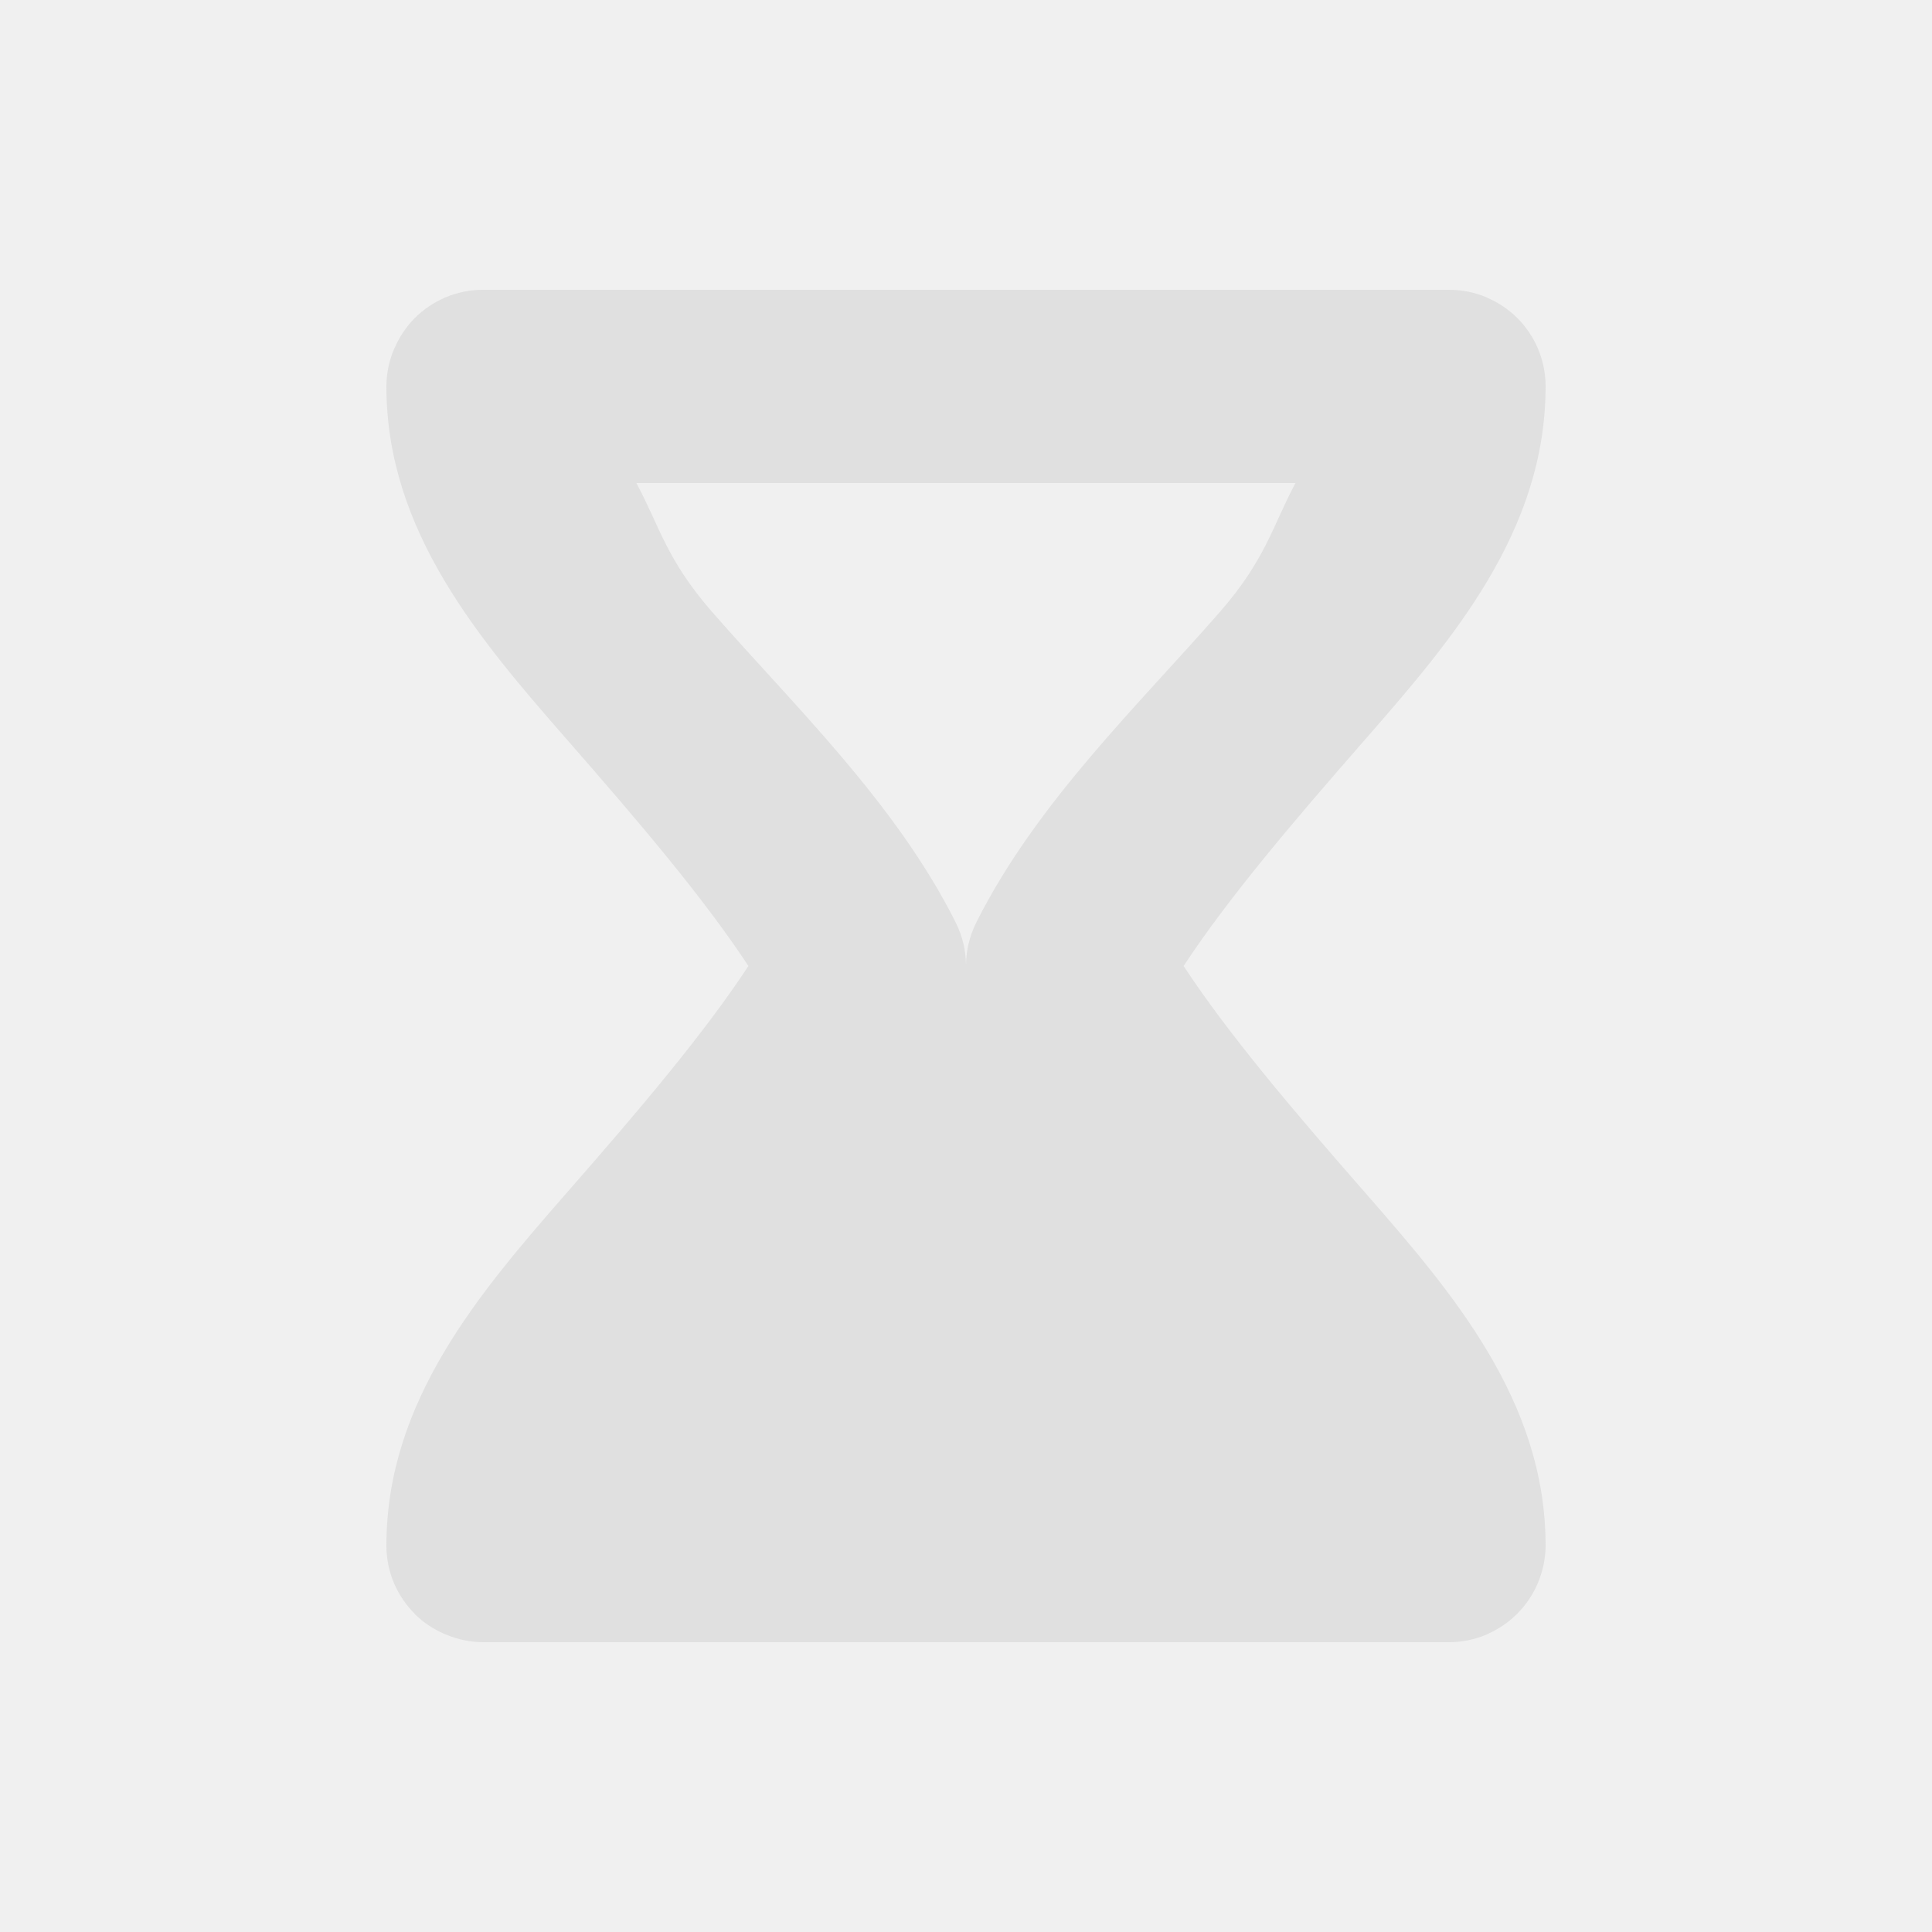
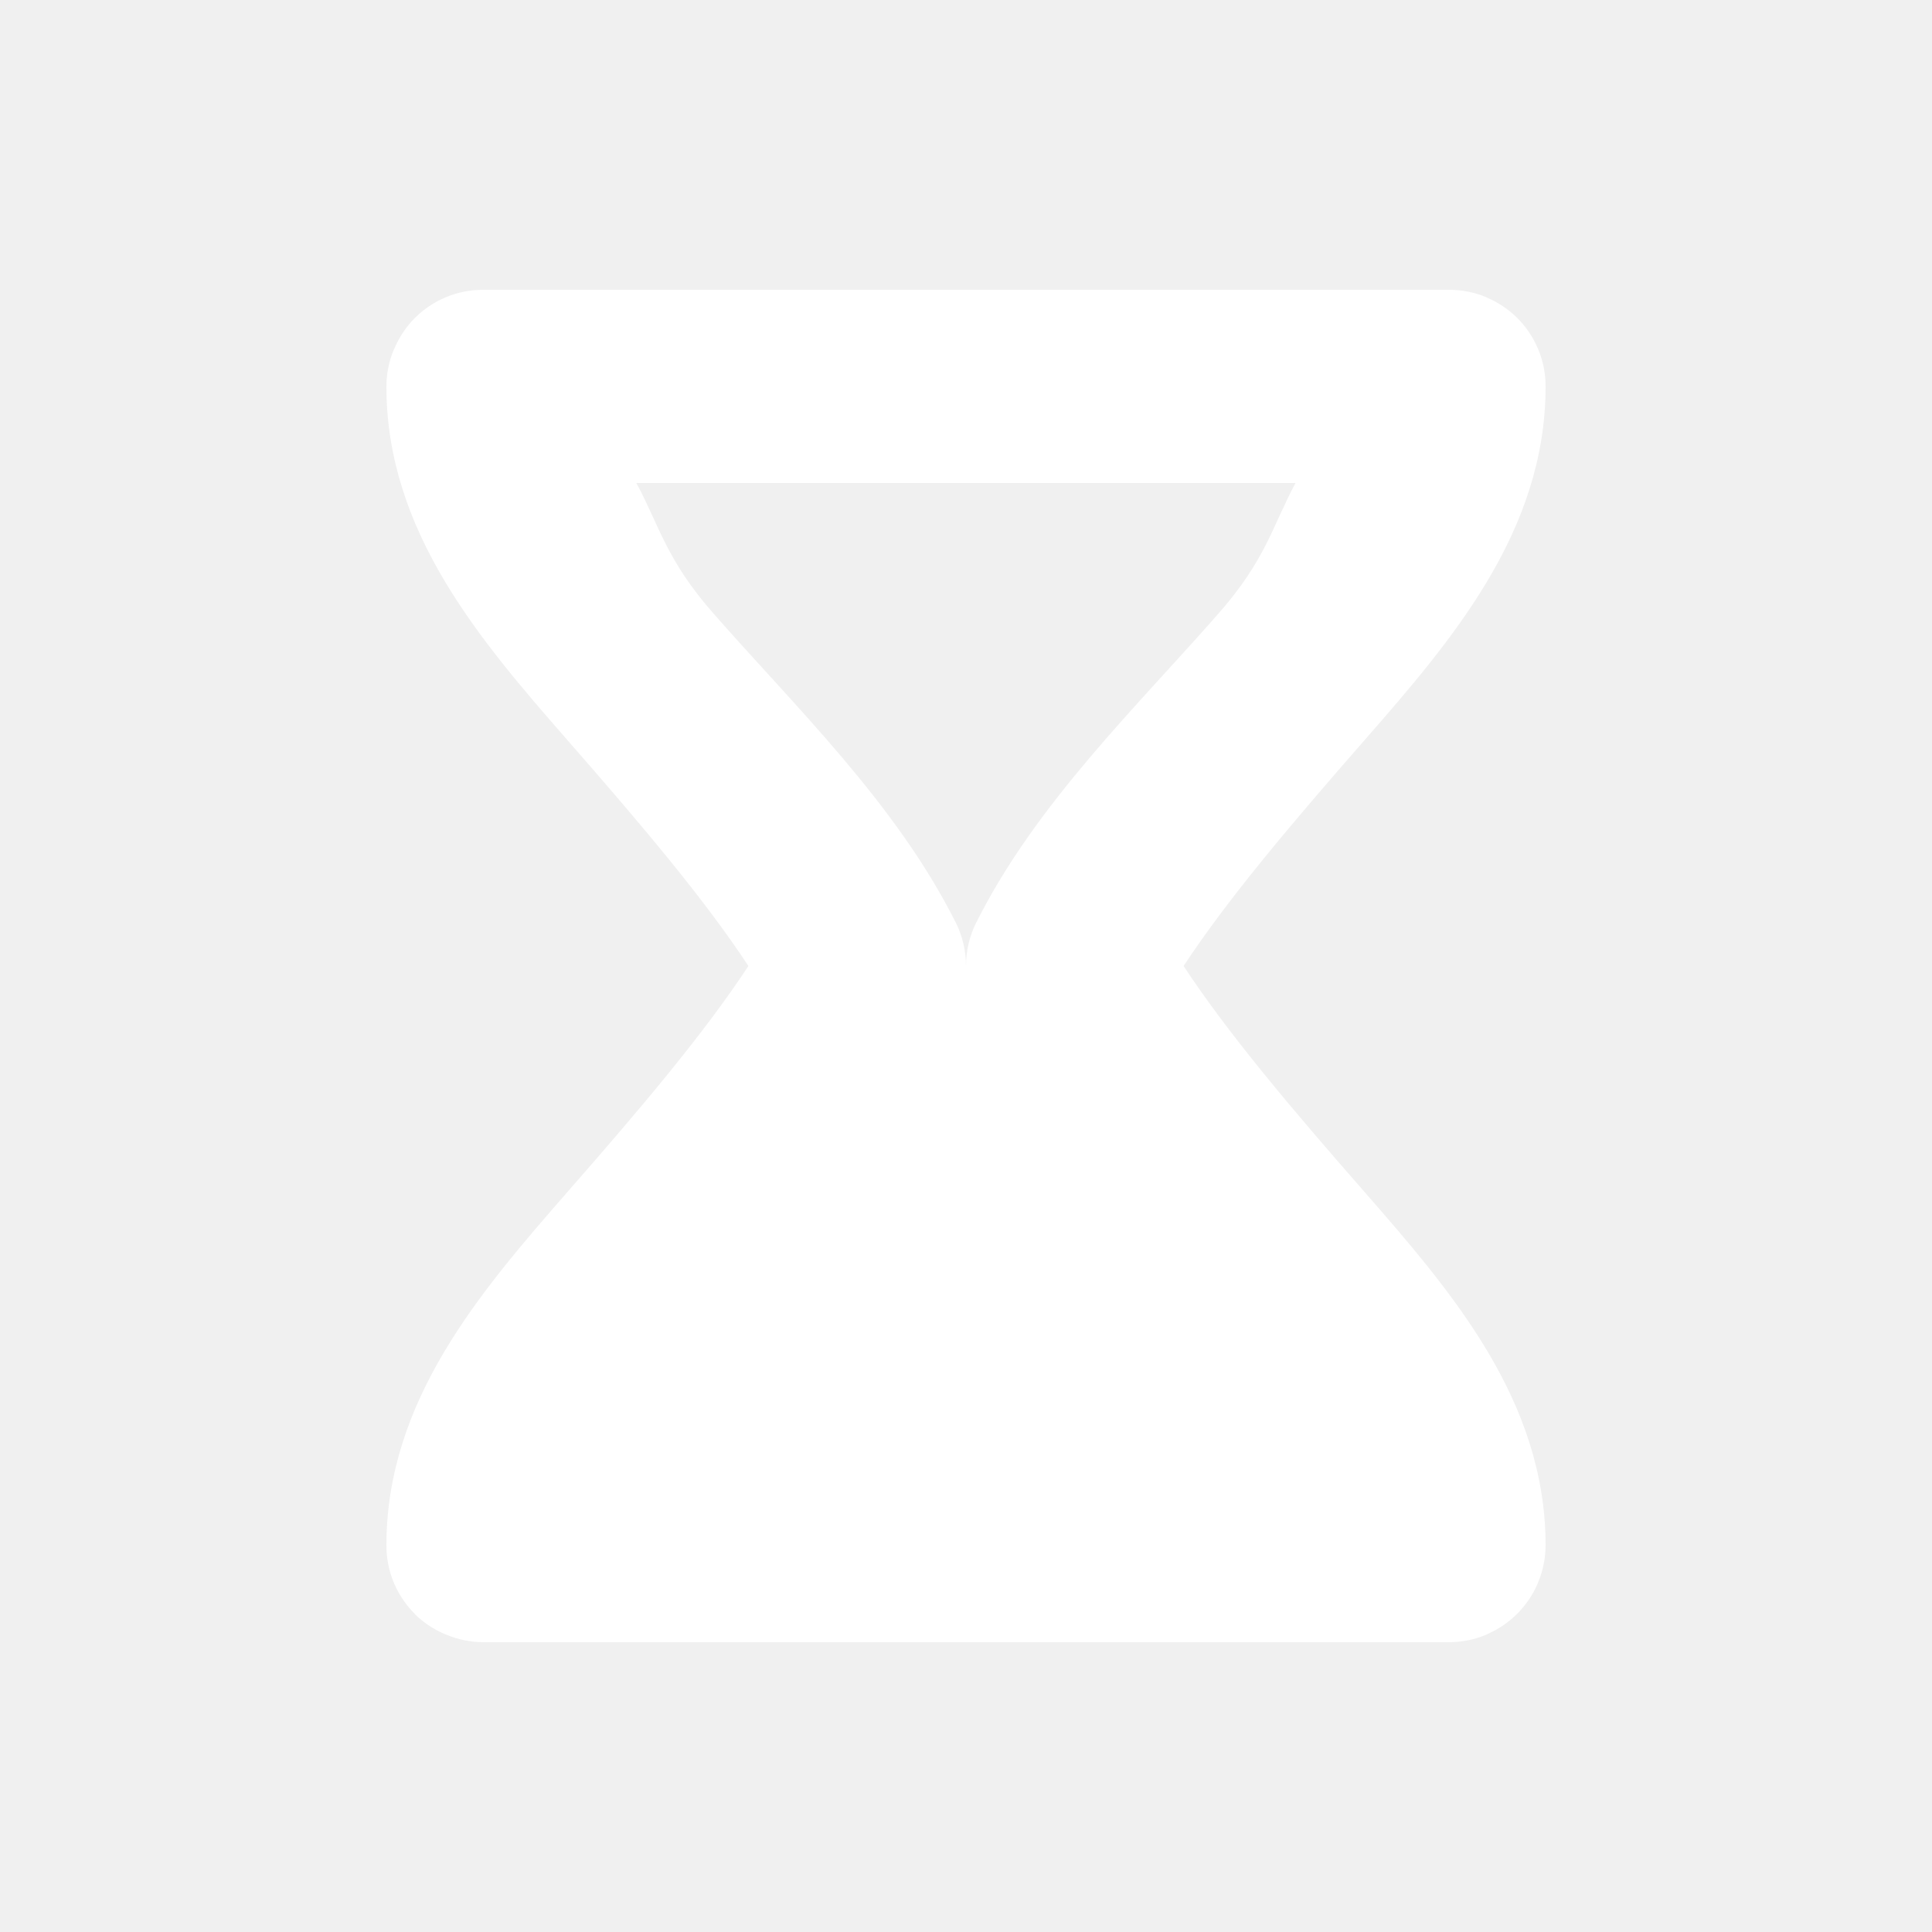
<svg xmlns="http://www.w3.org/2000/svg" height="16" viewBox="0 0 16 16" width="16" version="1.1" id="svg1">
  <defs id="defs1" />
-   <path d="m 4,2.4 a 0.8,0.8 0 0 0 -0.309,0.062 0.8,0.8 0 0 0 -0.002,0 c -0.002,7.637e-4 -0.003,0.002 -0.005,0.003 A 0.8,0.8 0 0 0 3.436,2.633 c -0.001,0.001 -0.002,0.002 -0.003,0.003 A 0.8,0.8 0 0 0 3.269,2.88 c -0.002,0.005 -0.006,0.01 -0.008,0.016 A 0.8,0.8 0 0 0 3.2,3.2 C 3.2,4.4 3.974,5.3 4.698,6.128 5.307,6.824 5.831,7.442 6.198,8 5.831,8.558 5.307,9.178 4.698,9.873 3.974,10.702 3.2,11.6 3.2,12.8 a 0.8,0.8 0 0 0 0.063,0.311 v 0.002 c 7.434e-4,0.002 0.002,0.003 0.003,0.005 a 0.8,0.8 0 0 0 0.167,0.245 c 8.16e-4,8e-4 0.002,0.004 0.003,0.005 a 0.8,0.8 0 0 0 0.241,0.162 c 0.007,0.003 0.014,0.006 0.022,0.009 a 0.8,0.8 0 0 0 0.302,0.061 h 8 a 0.8,0.8 0 0 0 0.3,-0.059 c 0.008,-0.003 0.016,-0.007 0.023,-0.011 a 0.8,0.8 0 0 0 0.234,-0.159 c 0.004,-0.004 0.007,-0.007 0.011,-0.011 a 0.8,0.8 0 0 0 0.161,-0.236 c 0.003,-0.007 0.006,-0.014 0.009,-0.022 a 0.8,0.8 0 0 0 0.061,-0.302 c 0,-1.2 -0.774,-2.098 -1.498,-2.927 C 10.693,9.178 10.169,8.558 9.802,8 10.169,7.442 10.693,6.824 11.302,6.128 12.026,5.3 12.8,4.4 12.8,3.2 A 0.8,0.8 0 0 0 12.737,2.888 0.8,0.8 0 0 0 12.566,2.634 0.8,0.8 0 0 0 12.317,2.466 0.8,0.8 0 0 0 12.308,2.461 0.8,0.8 0 0 0 12,2.4 H 4 Z m 1.27,1.6 h 5.459 c -0.19,0.353 -0.244,0.631 -0.631,1.073 C 9.423,5.845 8.58,6.651 8.084,7.642 A 0.8,0.8 0 0 0 8,8 0.8,0.8 0 0 0 7.916,7.642 C 7.42,6.651 6.577,5.845 5.902,5.073 5.515,4.631 5.461,4.353 5.27,4 Z" fill="#e0e0e0" id="path1" style="stroke-width:0.8" />
+   <path d="m 4,2.4 a 0.8,0.8 0 0 0 -0.309,0.062 0.8,0.8 0 0 0 -0.002,0 c -0.002,7.637e-4 -0.003,0.002 -0.005,0.003 A 0.8,0.8 0 0 0 3.436,2.633 c -0.001,0.001 -0.002,0.002 -0.003,0.003 A 0.8,0.8 0 0 0 3.269,2.88 c -0.002,0.005 -0.006,0.01 -0.008,0.016 A 0.8,0.8 0 0 0 3.2,3.2 C 3.2,4.4 3.974,5.3 4.698,6.128 5.307,6.824 5.831,7.442 6.198,8 5.831,8.558 5.307,9.178 4.698,9.873 3.974,10.702 3.2,11.6 3.2,12.8 a 0.8,0.8 0 0 0 0.063,0.311 v 0.002 c 7.434e-4,0.002 0.002,0.003 0.003,0.005 a 0.8,0.8 0 0 0 0.167,0.245 c 8.16e-4,8e-4 0.002,0.004 0.003,0.005 a 0.8,0.8 0 0 0 0.241,0.162 c 0.007,0.003 0.014,0.006 0.022,0.009 a 0.8,0.8 0 0 0 0.302,0.061 h 8 a 0.8,0.8 0 0 0 0.3,-0.059 c 0.008,-0.003 0.016,-0.007 0.023,-0.011 a 0.8,0.8 0 0 0 0.234,-0.159 c 0.004,-0.004 0.007,-0.007 0.011,-0.011 a 0.8,0.8 0 0 0 0.161,-0.236 c 0.003,-0.007 0.006,-0.014 0.009,-0.022 a 0.8,0.8 0 0 0 0.061,-0.302 c 0,-1.2 -0.774,-2.098 -1.498,-2.927 C 10.693,9.178 10.169,8.558 9.802,8 10.169,7.442 10.693,6.824 11.302,6.128 12.026,5.3 12.8,4.4 12.8,3.2 A 0.8,0.8 0 0 0 12.737,2.888 0.8,0.8 0 0 0 12.566,2.634 0.8,0.8 0 0 0 12.317,2.466 0.8,0.8 0 0 0 12.308,2.461 0.8,0.8 0 0 0 12,2.4 H 4 Z m 1.27,1.6 h 5.459 c -0.19,0.353 -0.244,0.631 -0.631,1.073 C 9.423,5.845 8.58,6.651 8.084,7.642 A 0.8,0.8 0 0 0 8,8 0.8,0.8 0 0 0 7.916,7.642 C 7.42,6.651 6.577,5.845 5.902,5.073 5.515,4.631 5.461,4.353 5.27,4 Z" fill="#ffffff" id="path1" style="stroke-width:0.8" />
</svg>
